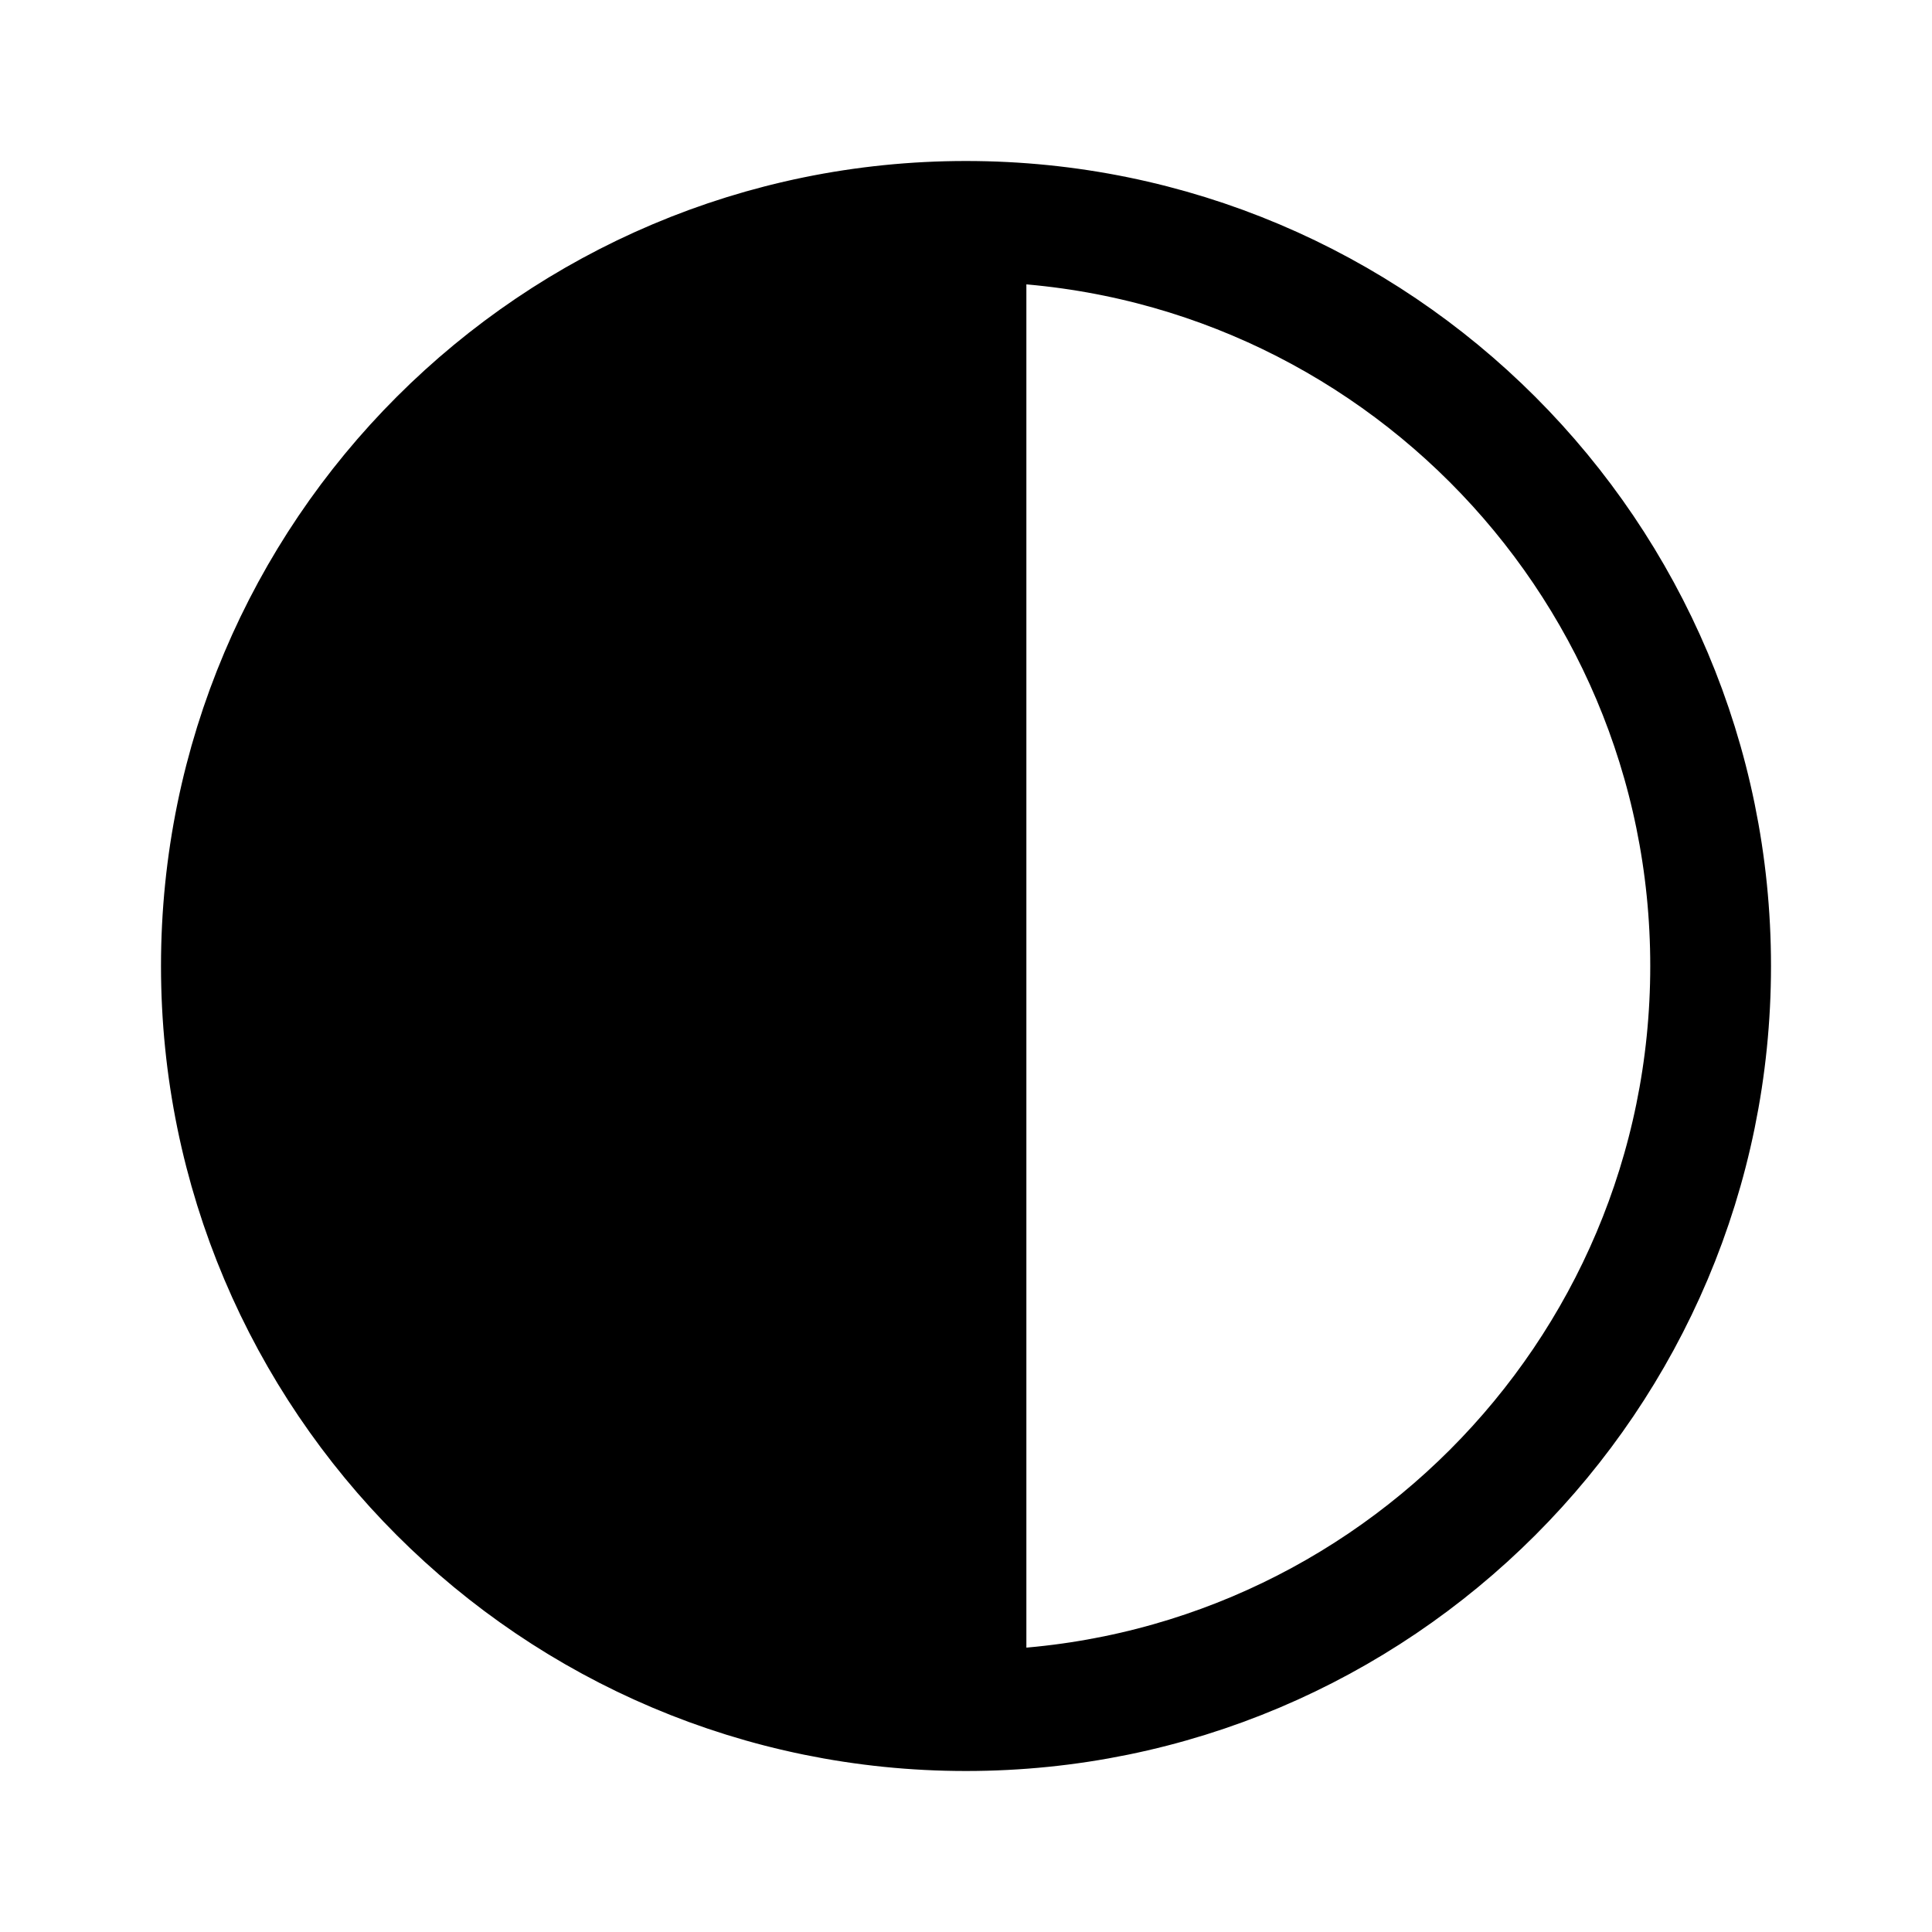
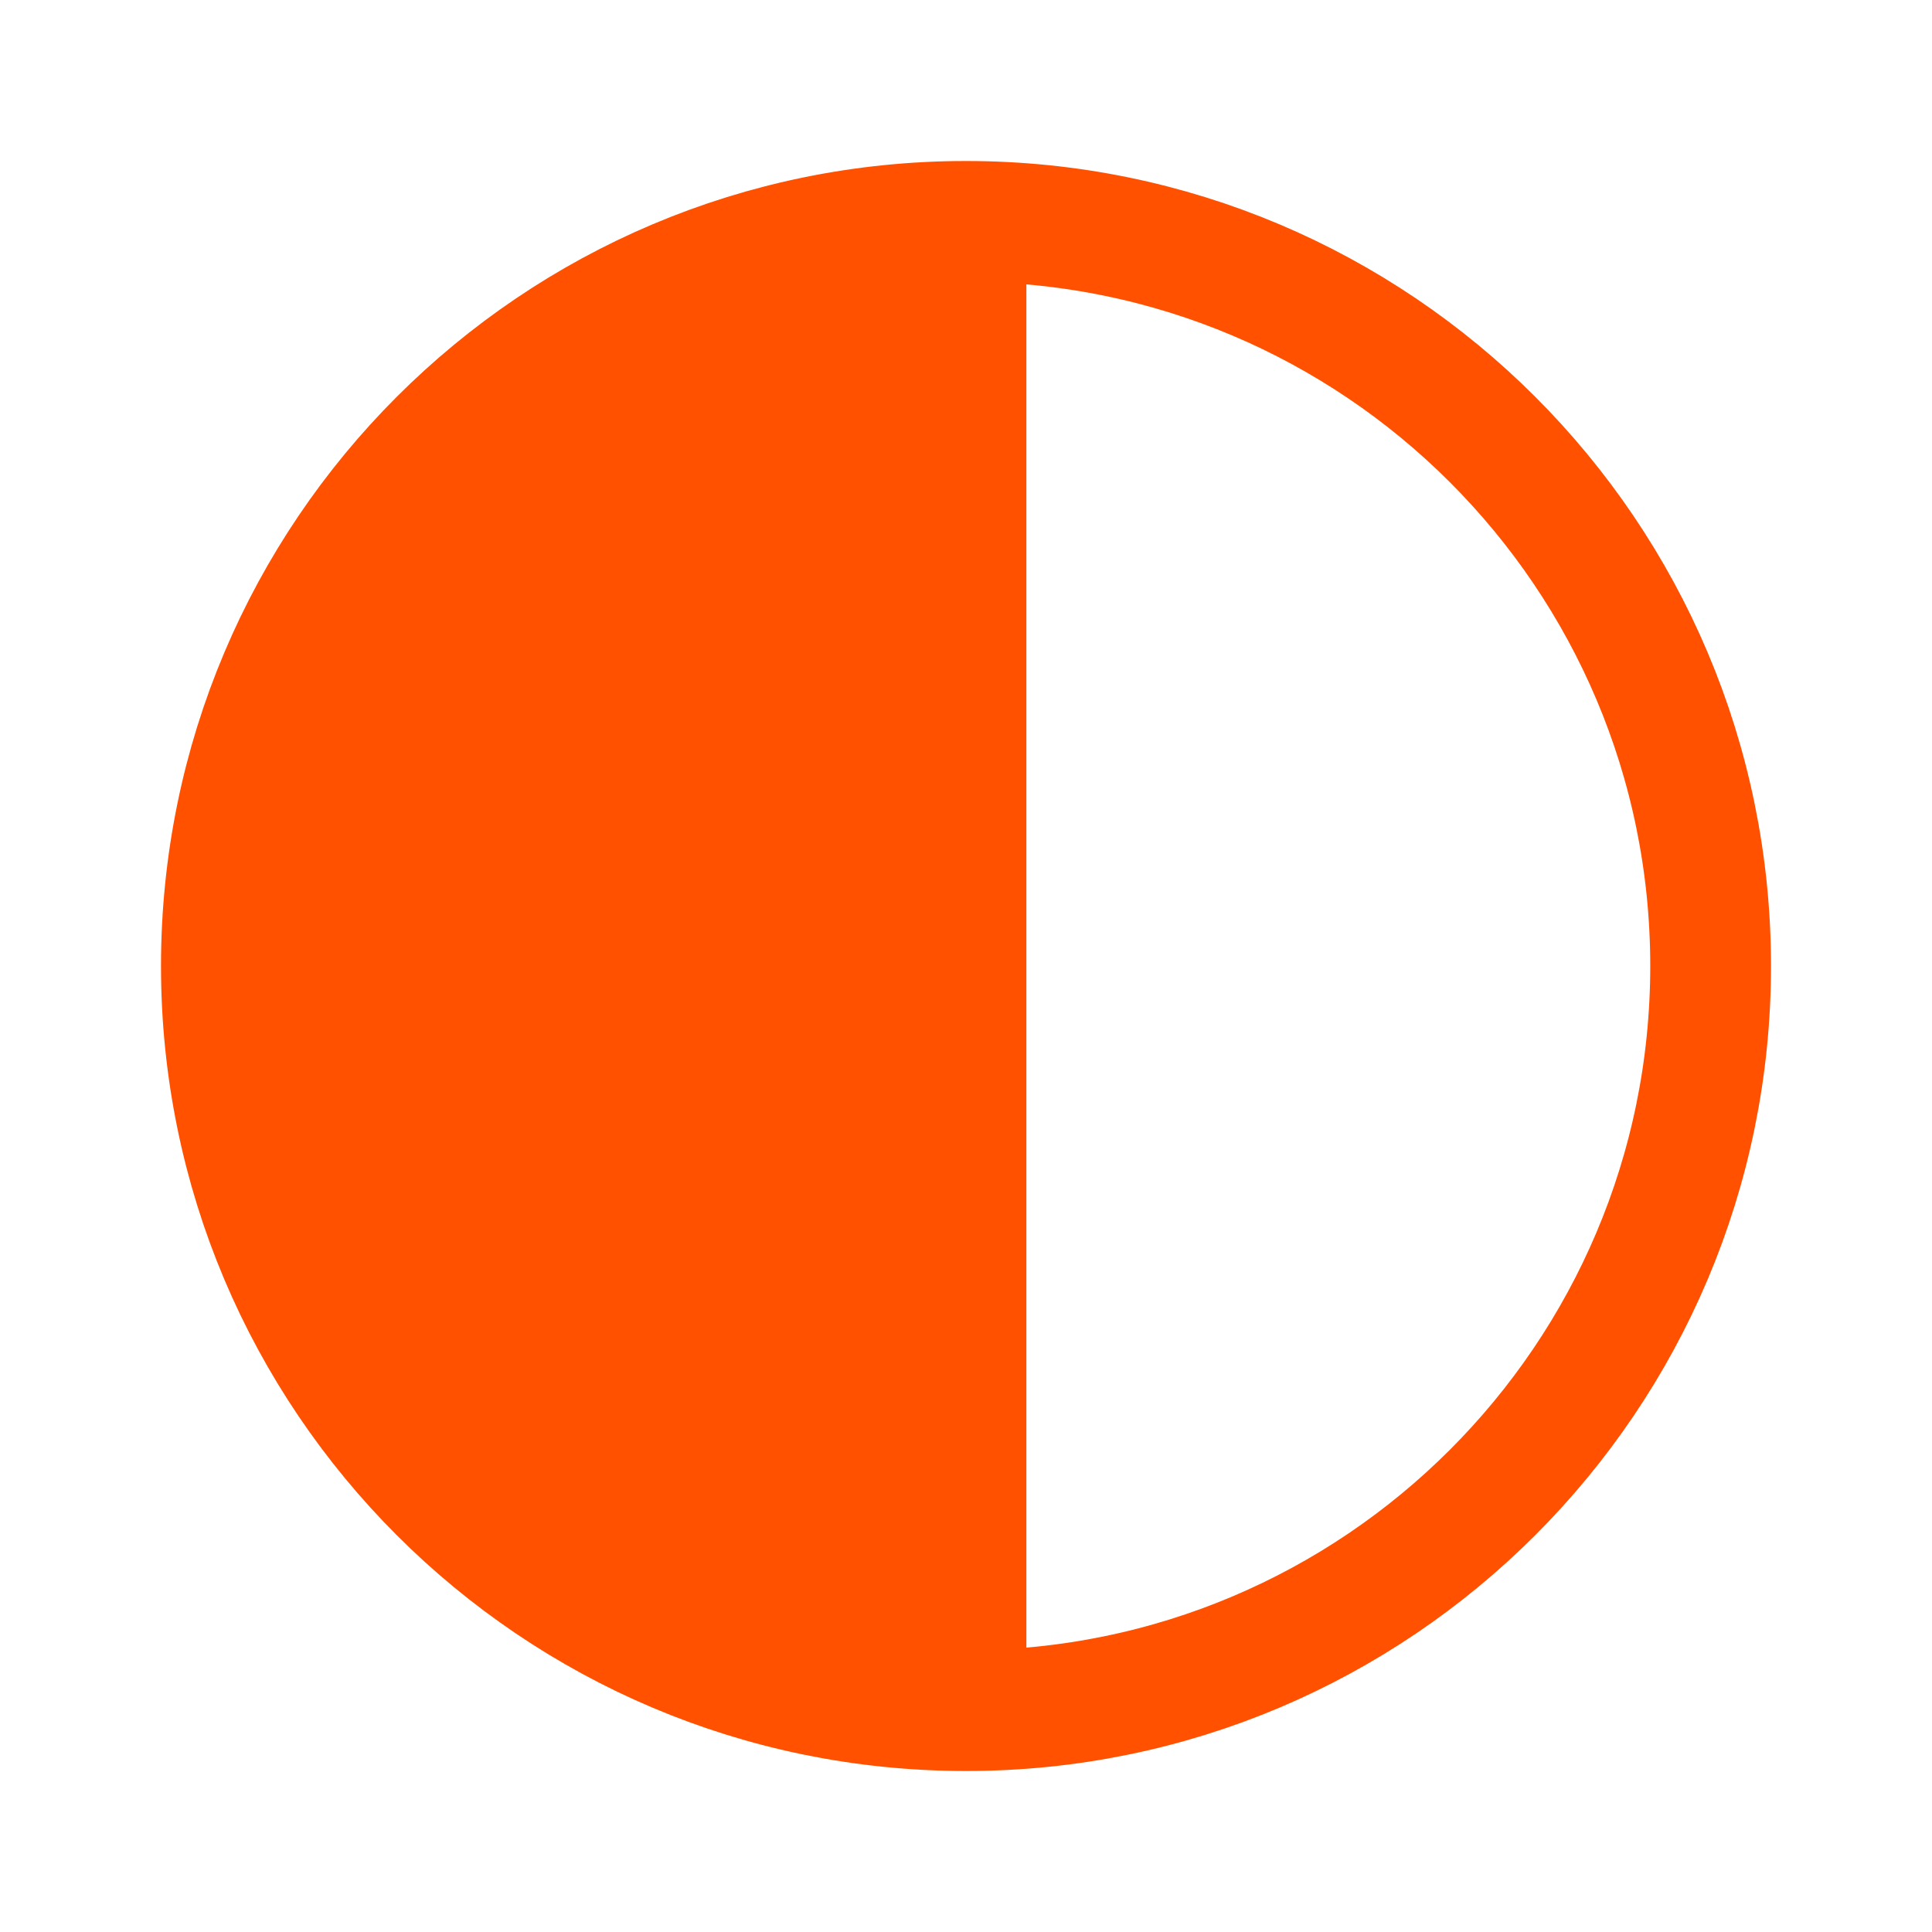
- <svg xmlns="http://www.w3.org/2000/svg" width="24" height="24" viewBox="0 0 24 24">
-   <g fill="none">
-     <path fill="currentColor" d="M2.75 12A9.25 9.25 0 0 0 12 21.25V2.75A9.25 9.25 0 0 0 2.75 12" />
-     <path stroke="currentColor" stroke-linecap="round" stroke-linejoin="round" stroke-width="1.5" d="M12 21.25a9.25 9.25 0 0 0 0-18.5m0 18.5a9.25 9.25 0 0 1 0-18.5m0 18.5V2.75" />
+ <svg xmlns="http://www.w3.org/2000/svg" width="24" height="24" viewBox="0 0 24 24" version="1.1" id="svg2">
+   <defs id="defs2" />
+   <g fill="none" id="g2">
+     <path fill="currentColor" d="M2.75 12A9.25 9.25 0 0 0 12 21.25V2.75A9.25 9.25 0 0 0 2.75 12" id="path1" style="fill:#ff5100;fill-opacity:1" />
+     <path stroke="currentColor" stroke-linecap="round" stroke-linejoin="round" stroke-width="1.5" d="M12 21.25a9.25 9.25 0 0 0 0-18.5m0 18.5a9.25 9.25 0 0 1 0-18.5m0 18.5V2.75" id="path2" style="stroke:#ff5100;stroke-opacity:1" />
  </g>
</svg>
